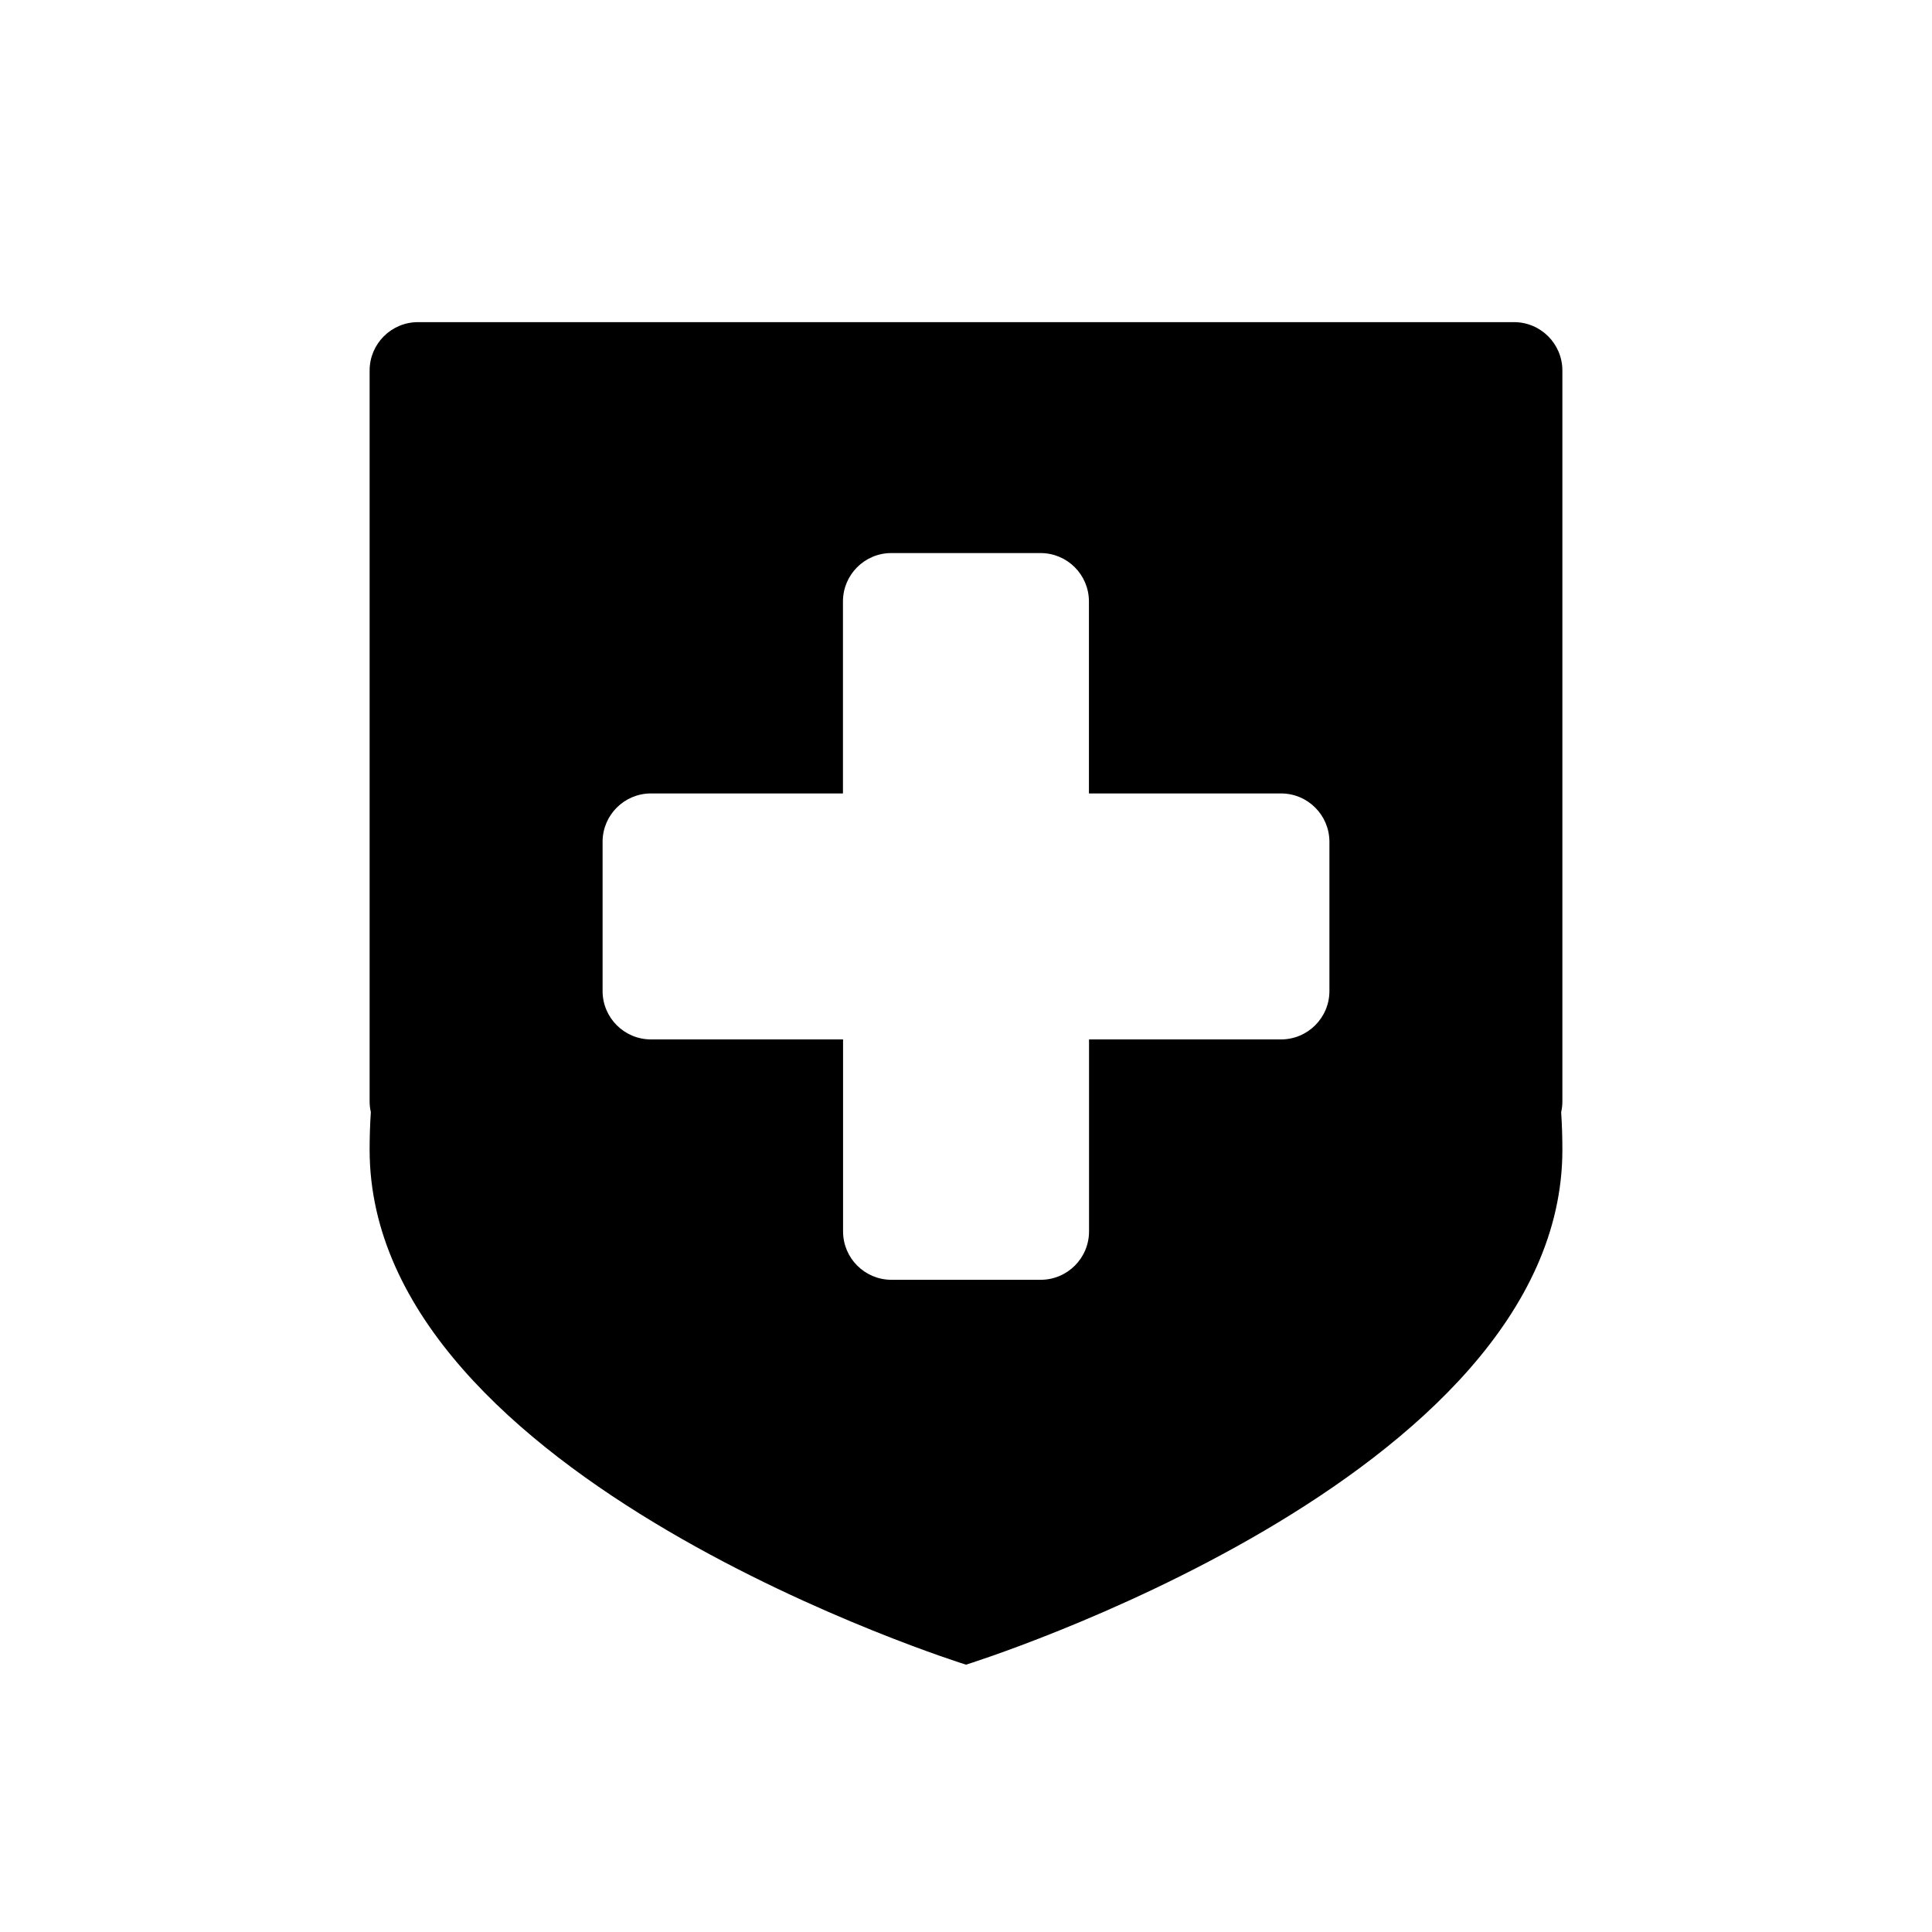
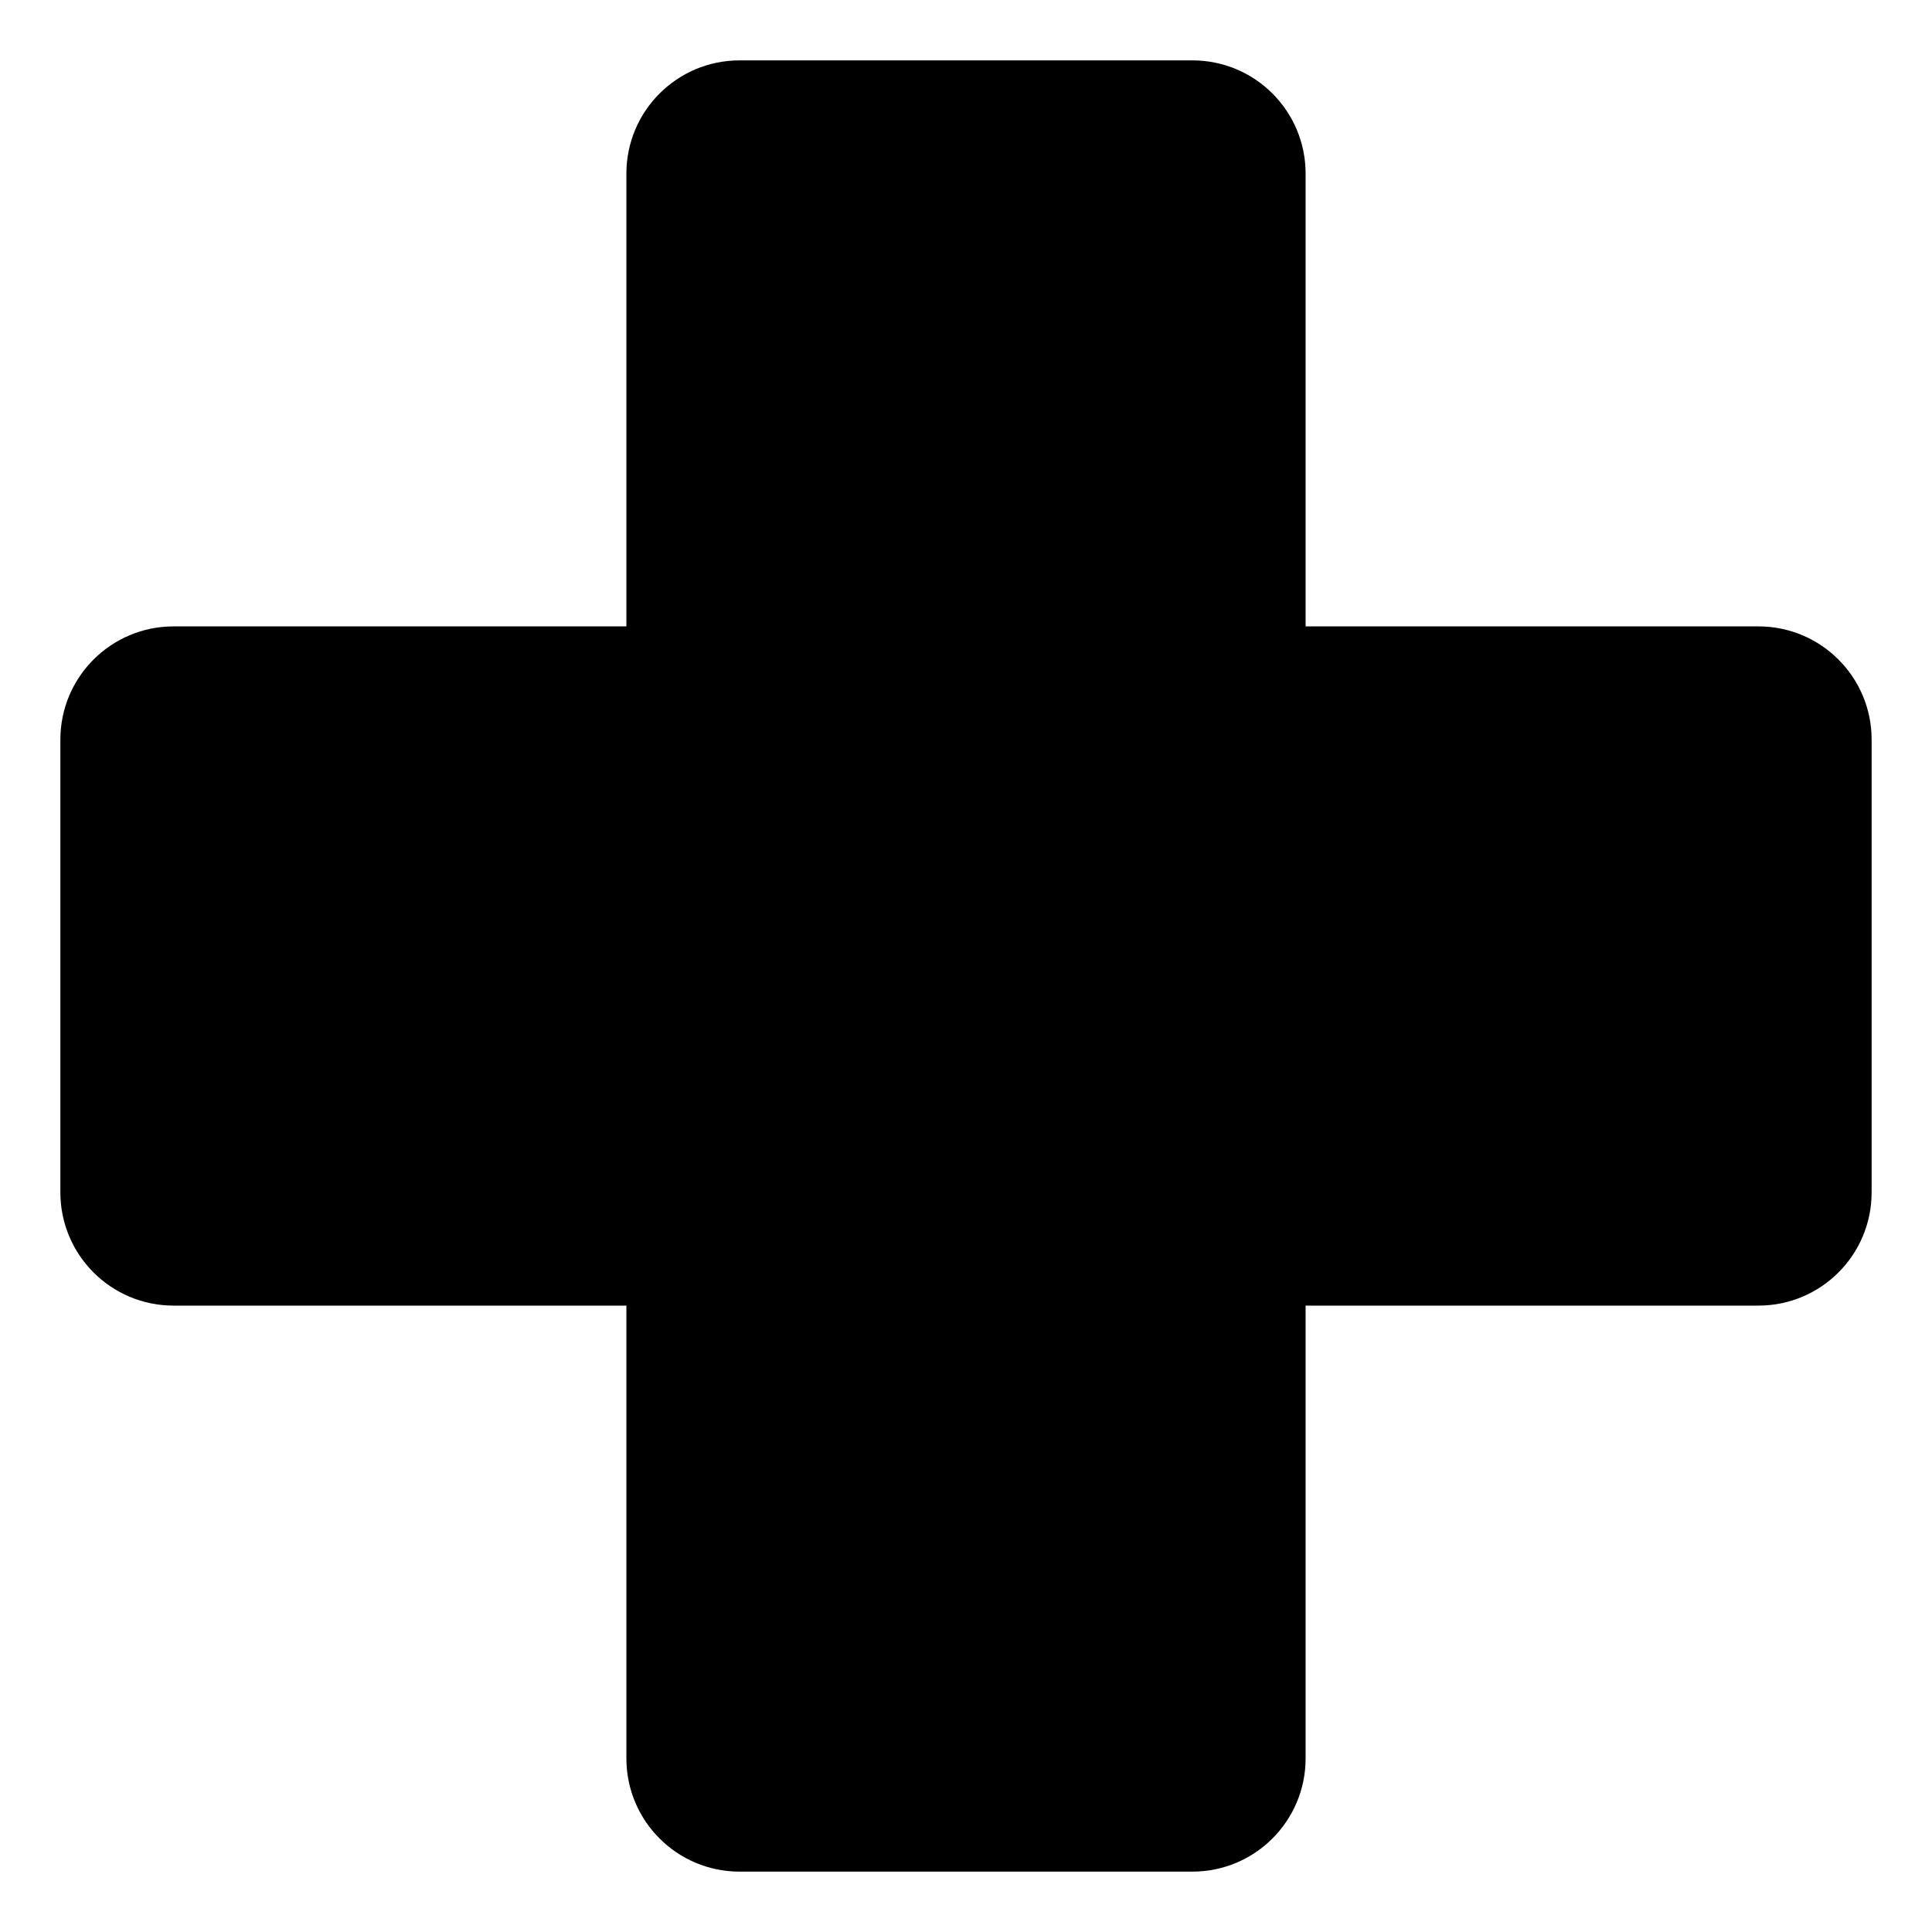
- <svg xmlns="http://www.w3.org/2000/svg" fill="#000000" width="20px" height="20px" viewBox="-3 0 19 19" class="cf-icon-svg">
-   <path d="M12.365 10.832a.473.473 0 0 1-.012.106q.012.179.012.37c0 3.239-5.865 5.063-5.865 5.063S.635 14.547.635 11.307q0-.19.012-.37a.473.473 0 0 1-.012-.105V3.643a.476.476 0 0 1 .475-.475h10.78a.476.476 0 0 1 .475.475zm-2.291-2.554a.476.476 0 0 0-.475-.475h-1.89v-1.89a.476.476 0 0 0-.474-.474h-1.47a.476.476 0 0 0-.475.475v1.889H3.401a.476.476 0 0 0-.475.475v1.47a.476.476 0 0 0 .475.474h1.89v1.889a.476.476 0 0 0 .474.475h1.47a.476.476 0 0 0 .475-.475v-1.889h1.889a.476.476 0 0 0 .475-.475z" />
+ <svg xmlns="http://www.w3.org/2000/svg" fill="#000000" width="15px" height="15px" viewBox="0 0 32 32" version="1.1">
+   <path d="M29.125 10.375h-7.5v-7.5c0-1.036-0.839-1.875-1.875-1.875h-7.5c-1.036 0-1.875 0.84-1.875 1.875v7.5h-7.5c-1.036 0-1.875 0.84-1.875 1.875v7.5c0 1.036 0.84 1.875 1.875 1.875h7.5v7.5c0 1.036 0.84 1.875 1.875 1.875h7.5c1.036 0 1.875-0.84 1.875-1.875v-7.5h7.5c1.035 0 1.875-0.839 1.875-1.875v-7.5c0-1.036-0.84-1.875-1.875-1.875z" />
</svg>
